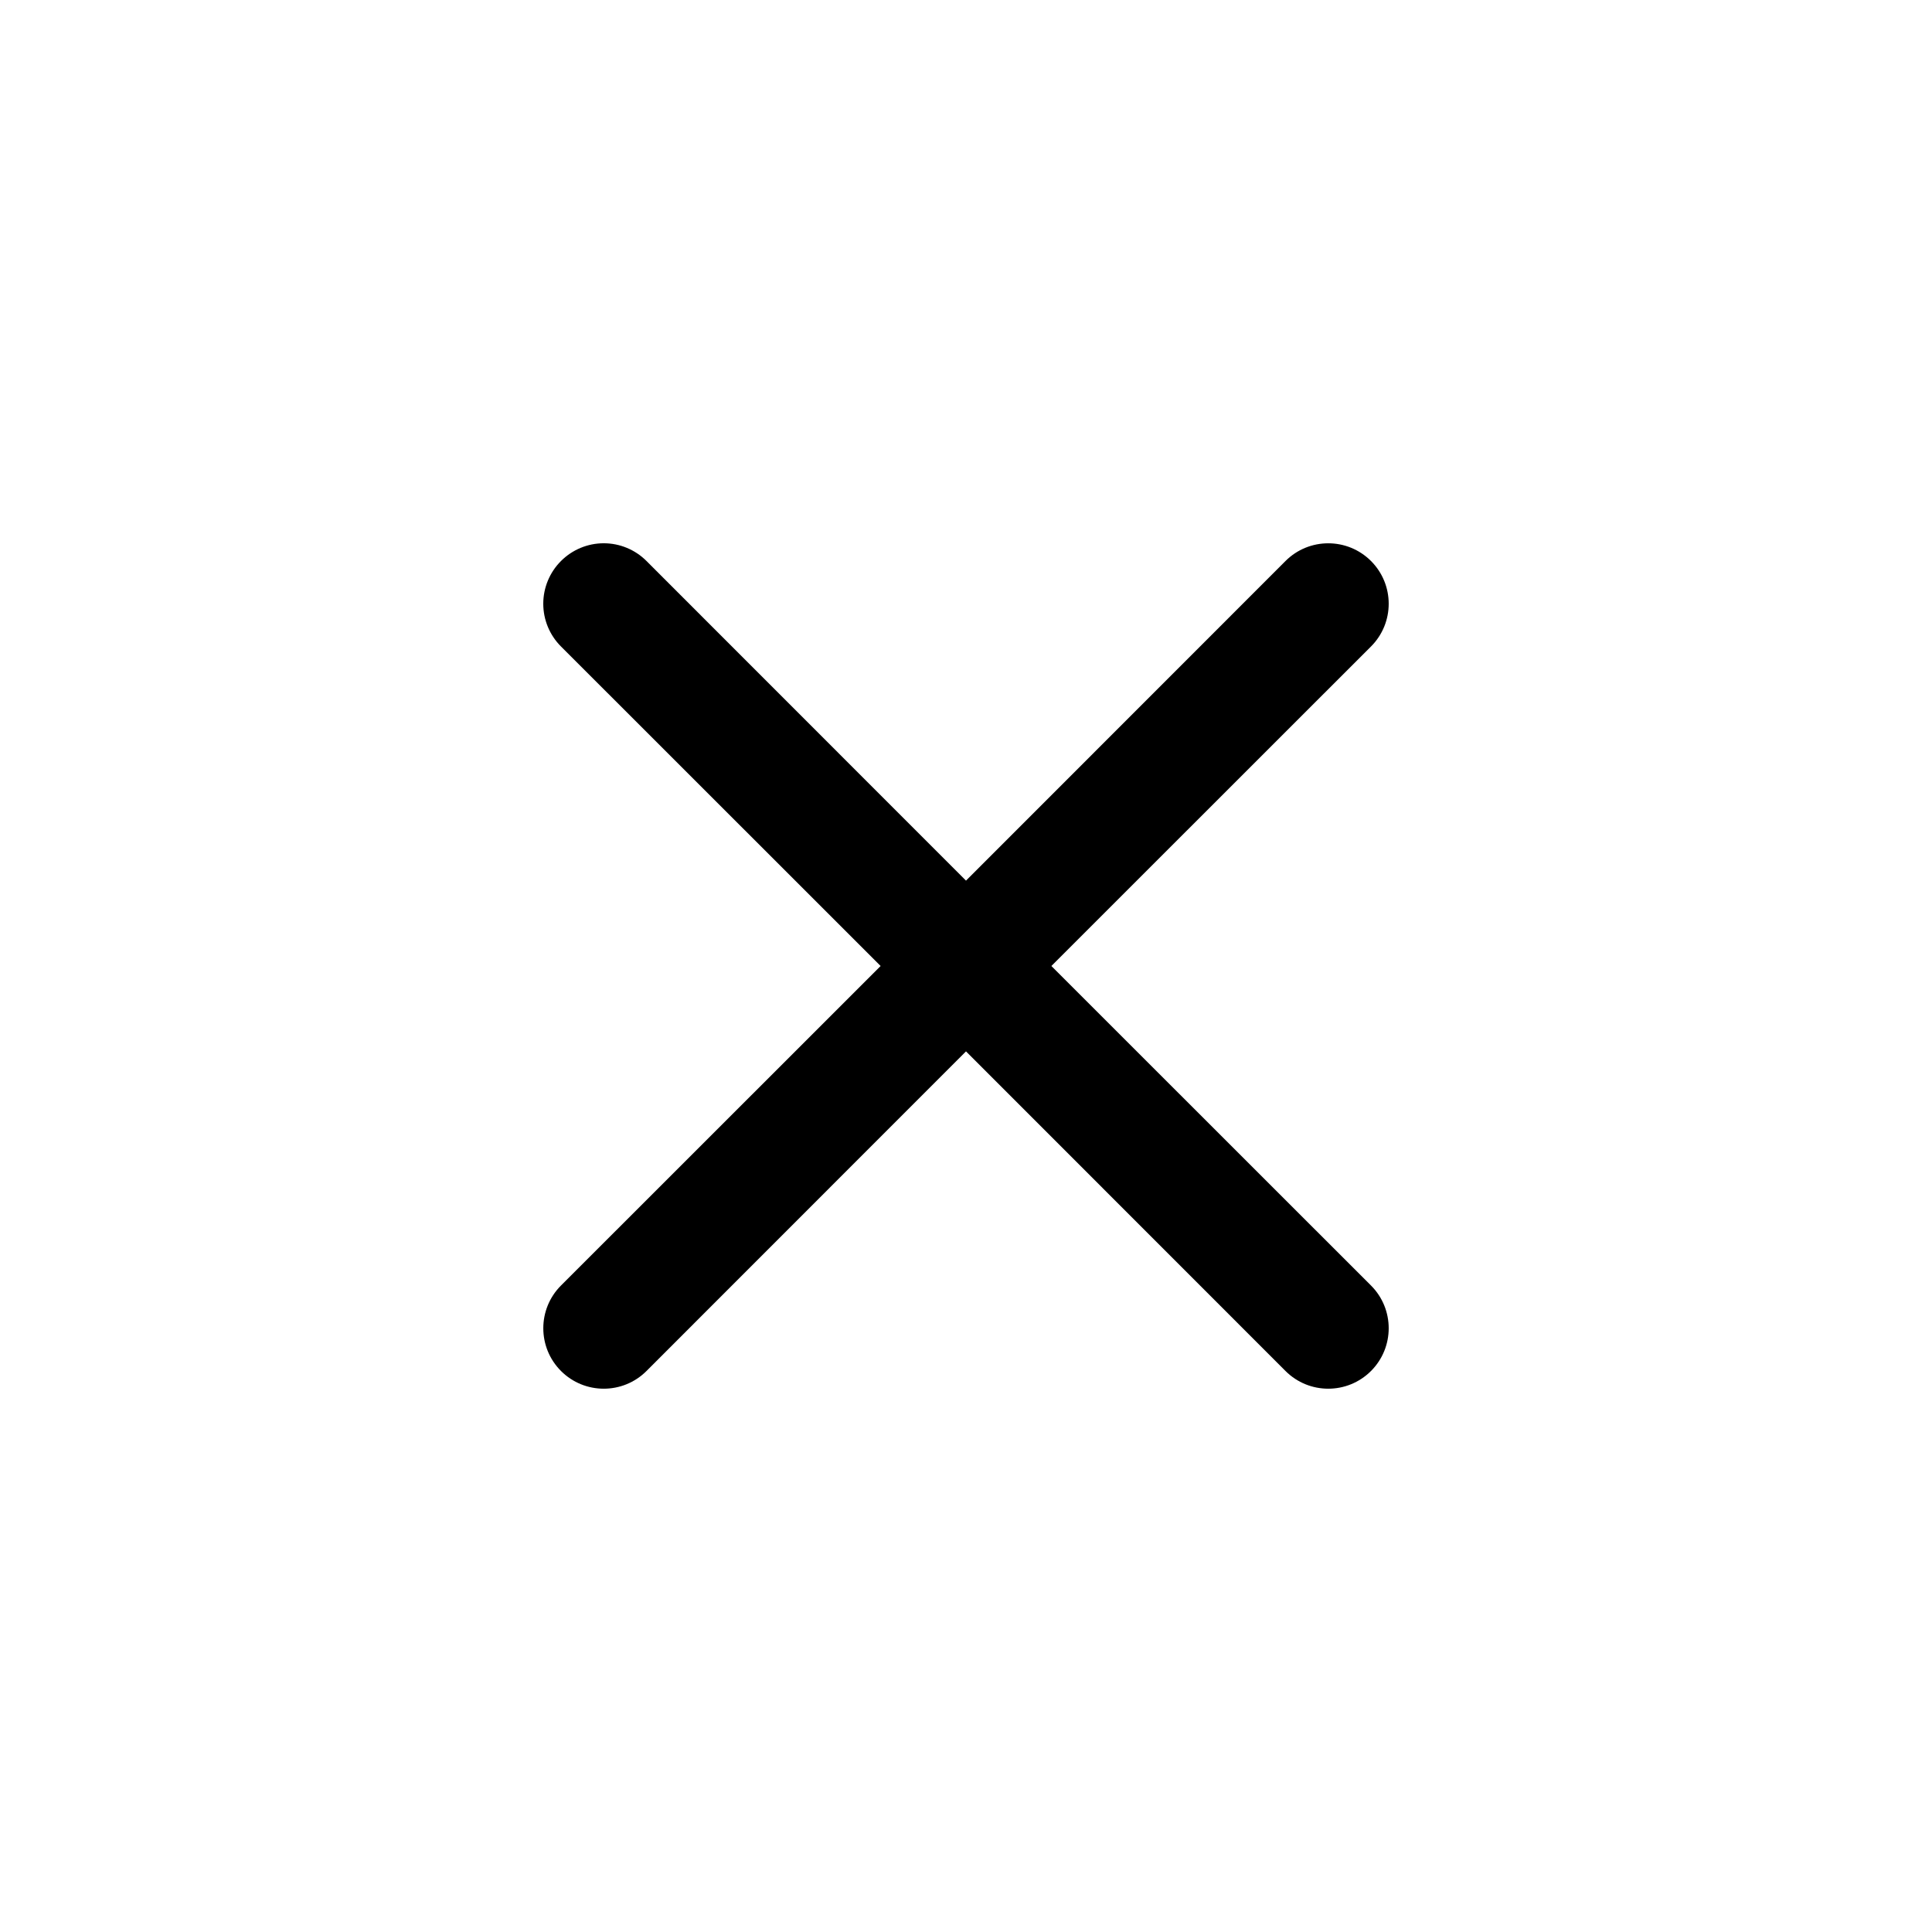
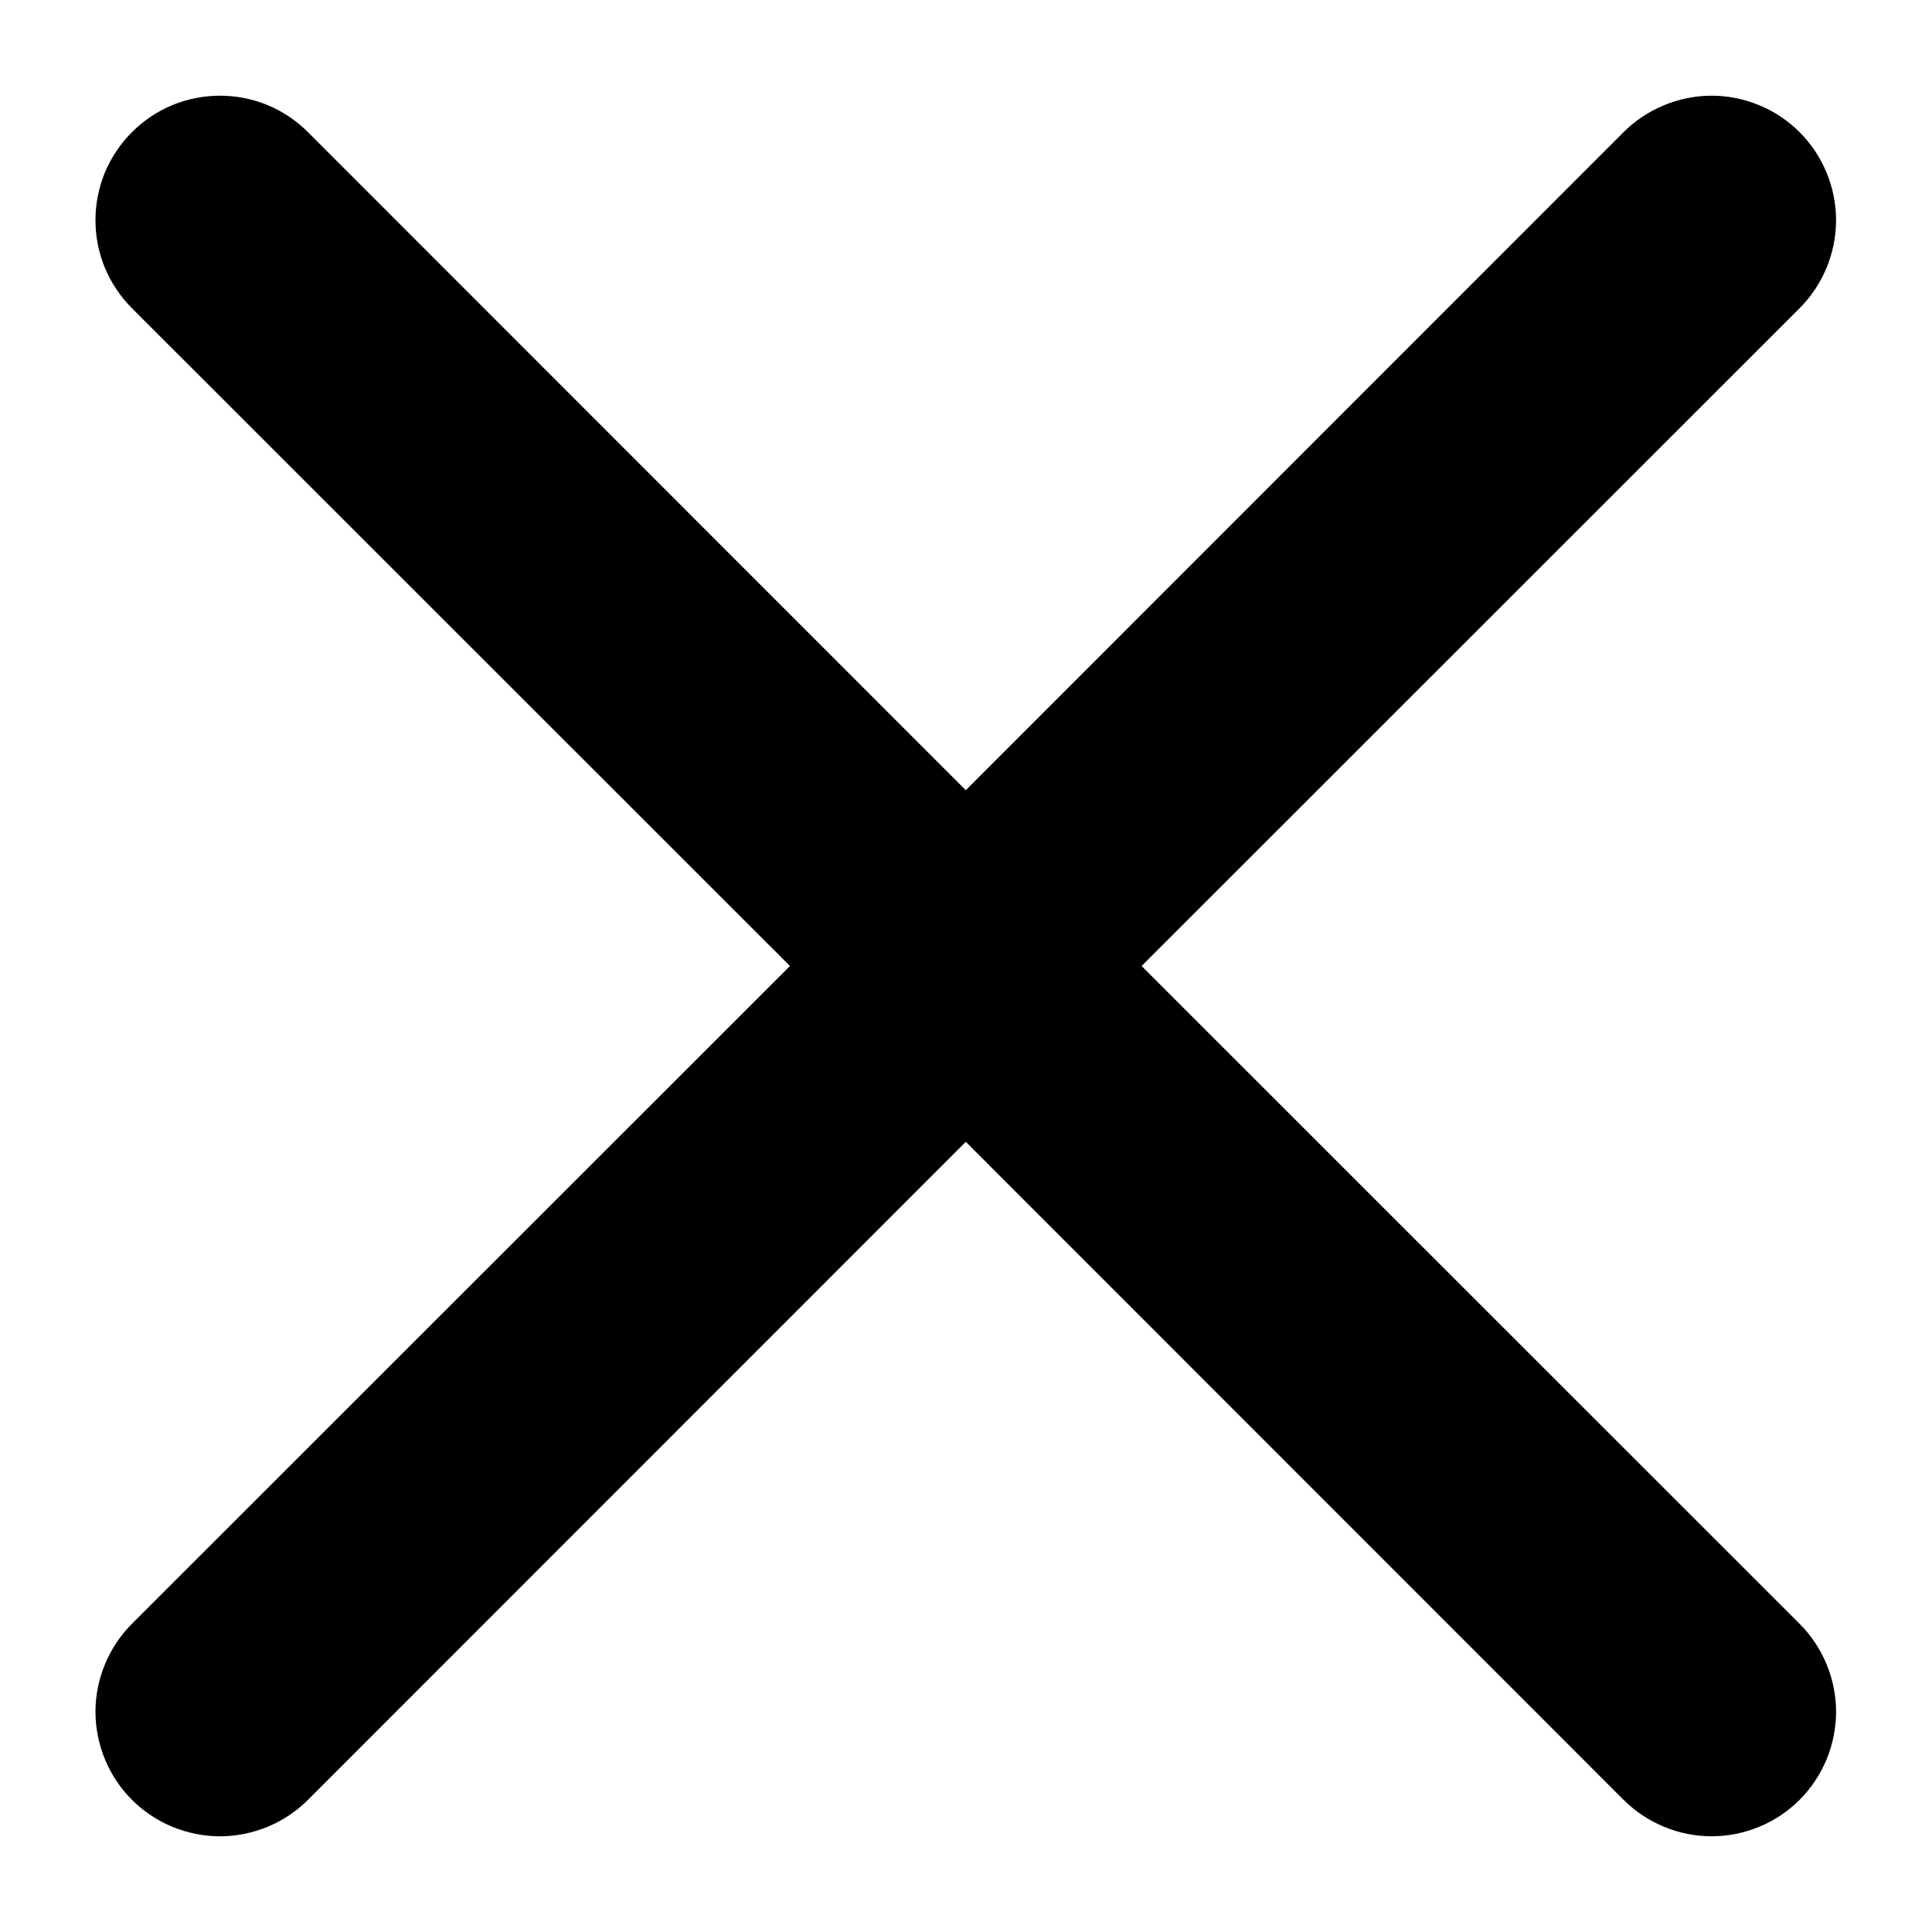
- <svg xmlns="http://www.w3.org/2000/svg" width="16" height="16" fill="currentColor" class="bi bi-x" viewBox="0 0 16 16">
-   <path d="M4.646 4.646a.5.5 0 0 1 .708 0L8 7.293l2.646-2.647a.5.5 0 0 1 .708.708L8.707 8l2.647 2.646a.5.5 0 0 1-.708.708L8 8.707l-2.646 2.647a.5.5 0 0 1-.708-.708L7.293 8 4.646 5.354a.5.5 0 0 1 0-.708" />
+ <svg xmlns="http://www.w3.org/2000/svg" width="17" height="17" viewBox="0 0 17 17" fill="none">
+   <path d="M1.161 1.163C1.263 1.061 1.383 0.98 1.516 0.925C1.649 0.87 1.792 0.842 1.936 0.842C2.079 0.842 2.222 0.87 2.355 0.925C2.488 0.98 2.608 1.061 2.71 1.163L8.498 6.953L14.286 1.163C14.388 1.061 14.509 0.981 14.642 0.926C14.774 0.871 14.917 0.842 15.06 0.842C15.204 0.842 15.347 0.871 15.48 0.926C15.613 0.981 15.733 1.061 15.835 1.163C15.937 1.265 16.017 1.386 16.072 1.518C16.127 1.651 16.156 1.794 16.156 1.938C16.156 2.081 16.127 2.224 16.072 2.357C16.017 2.489 15.937 2.61 15.835 2.712L10.045 8.5L15.835 14.288C15.937 14.39 16.017 14.511 16.072 14.643C16.127 14.776 16.156 14.919 16.156 15.062C16.156 15.206 16.127 15.349 16.072 15.482C16.017 15.614 15.937 15.735 15.835 15.837C15.733 15.939 15.613 16.019 15.48 16.074C15.347 16.129 15.204 16.158 15.06 16.158C14.917 16.158 14.774 16.129 14.642 16.074C14.509 16.019 14.388 15.939 14.286 15.837L8.498 10.047L2.71 15.837C2.608 15.939 2.488 16.019 2.355 16.074C2.222 16.129 2.079 16.158 1.936 16.158C1.792 16.158 1.649 16.129 1.516 16.074C1.384 16.019 1.263 15.939 1.161 15.837C1.059 15.735 0.979 15.614 0.924 15.482C0.869 15.349 0.84 15.206 0.84 15.062C0.84 14.919 0.869 14.776 0.924 14.643C0.979 14.511 1.059 14.39 1.161 14.288L6.951 8.5L1.161 2.712C1.059 2.61 0.979 2.49 0.923 2.357C0.868 2.224 0.84 2.081 0.84 1.938C0.84 1.794 0.868 1.651 0.923 1.518C0.979 1.385 1.059 1.265 1.161 1.163Z" fill="black" />
</svg>
